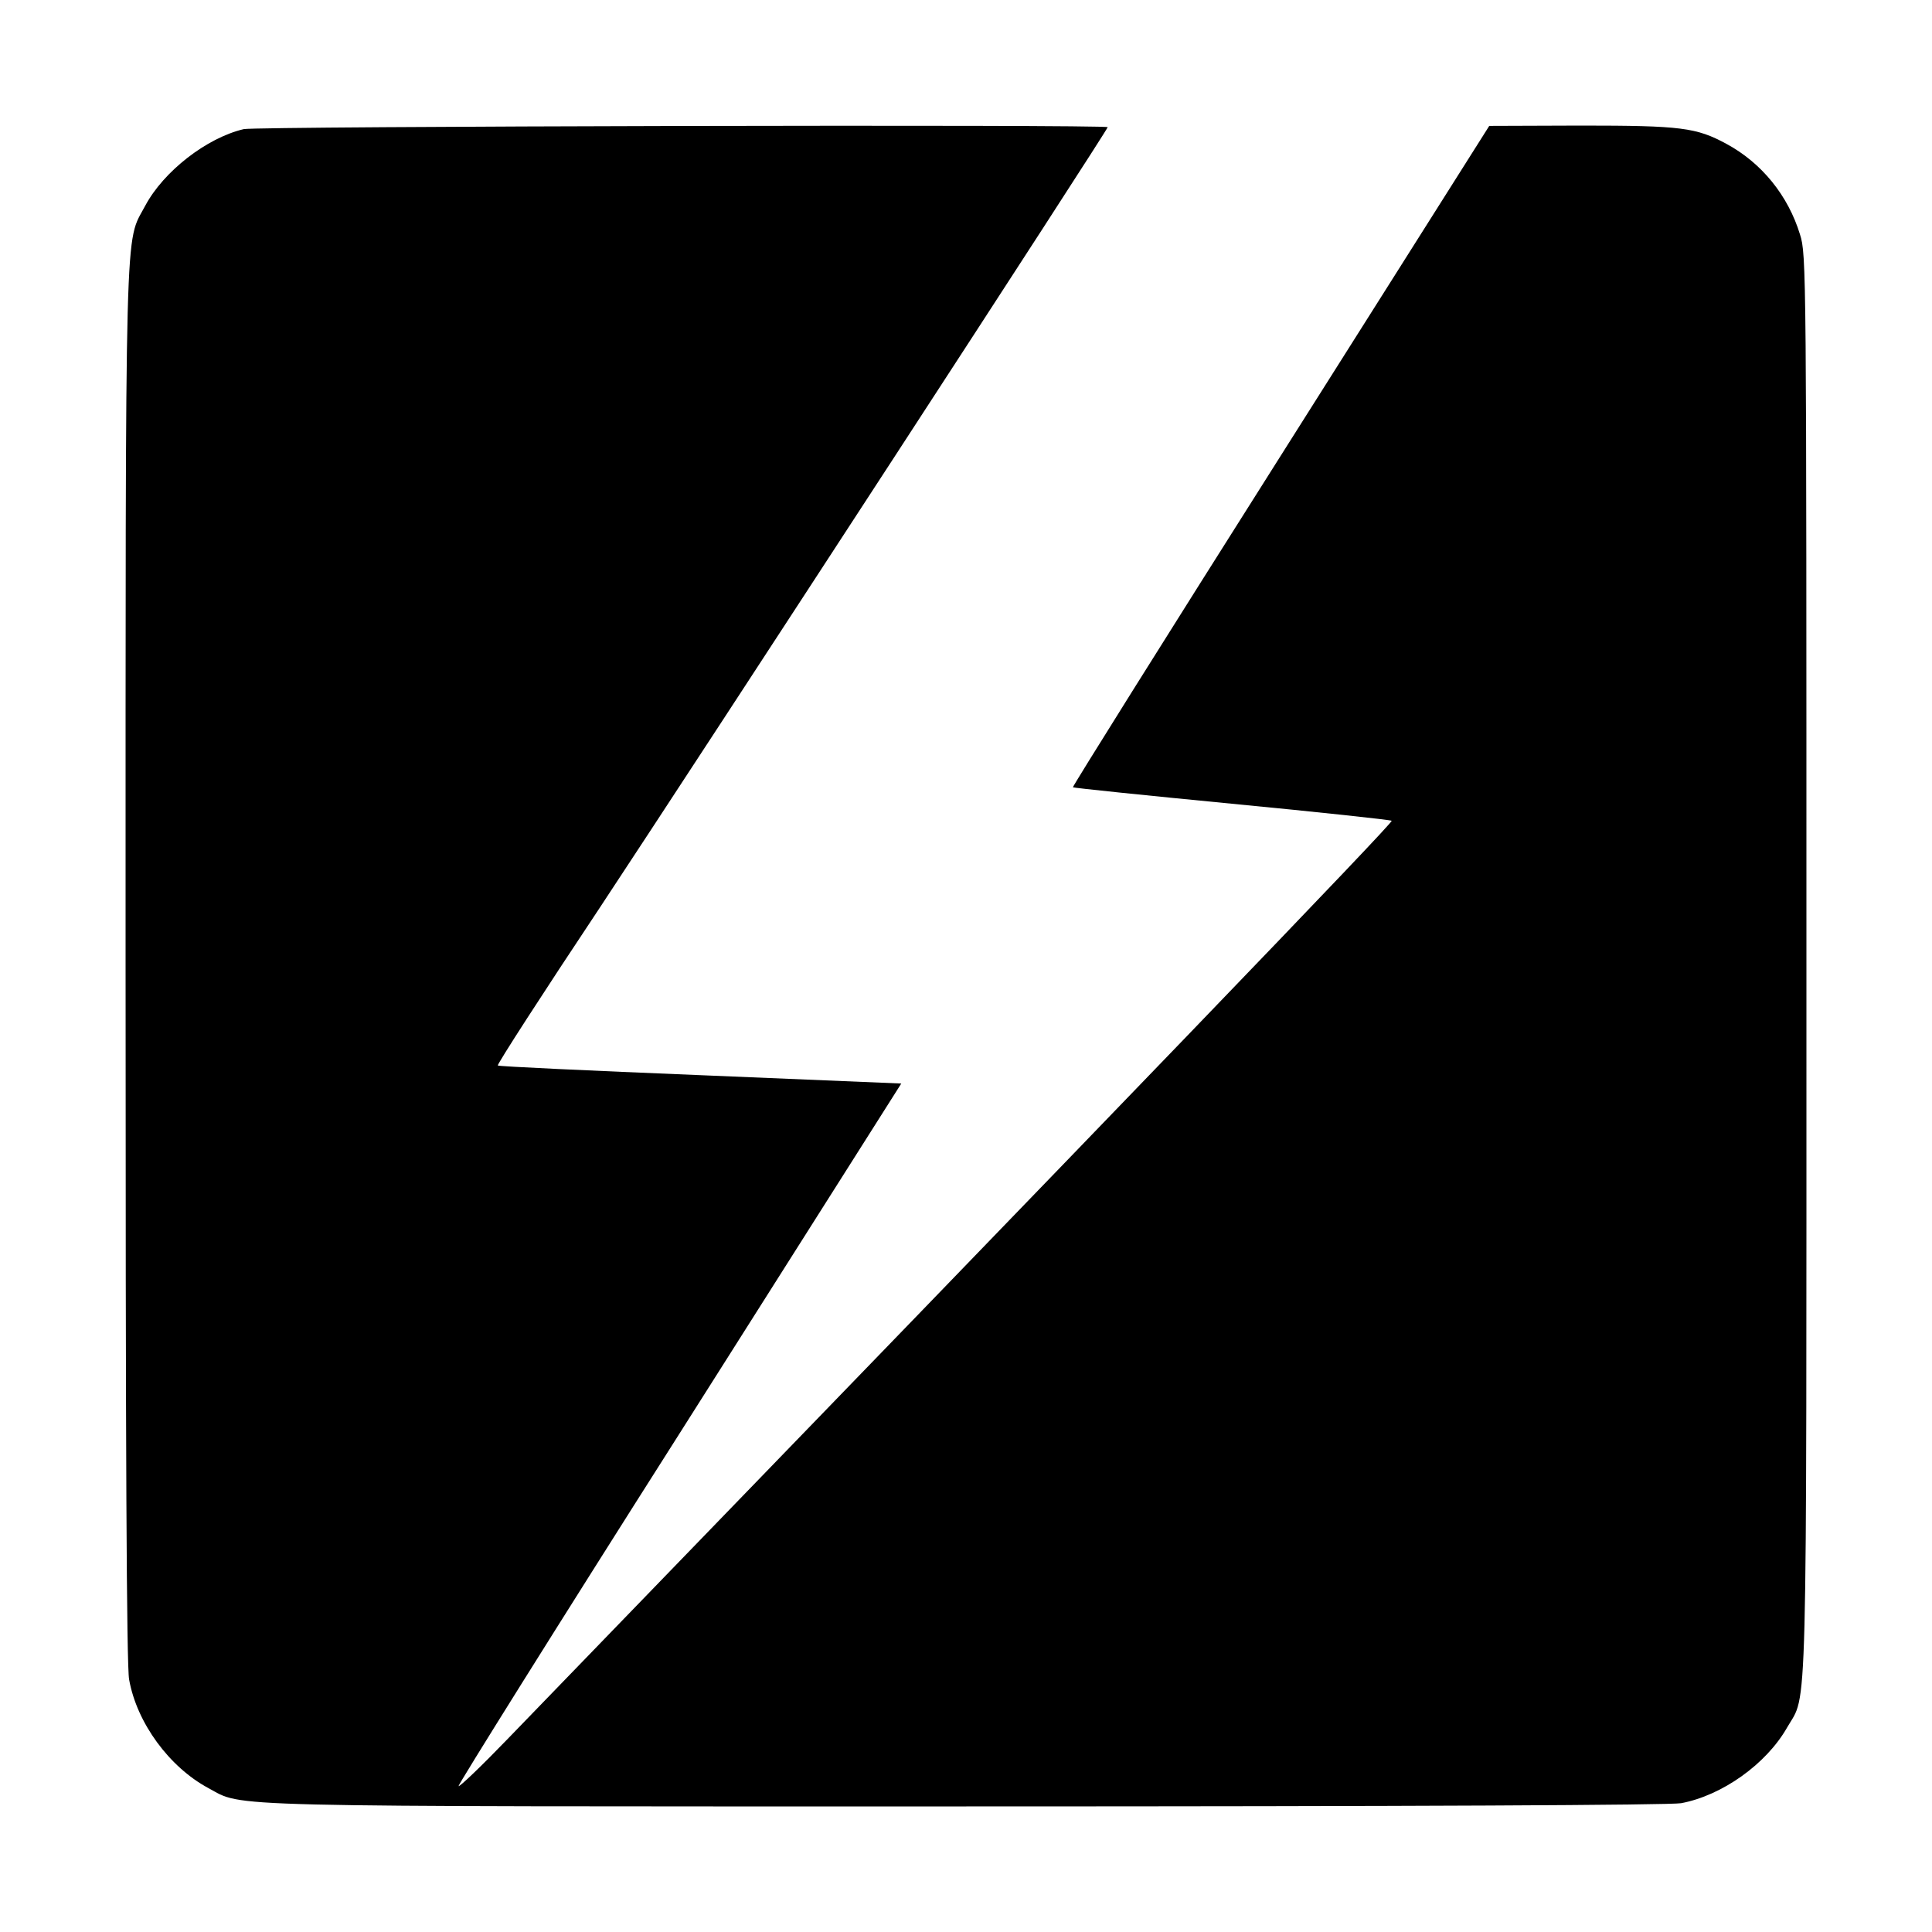
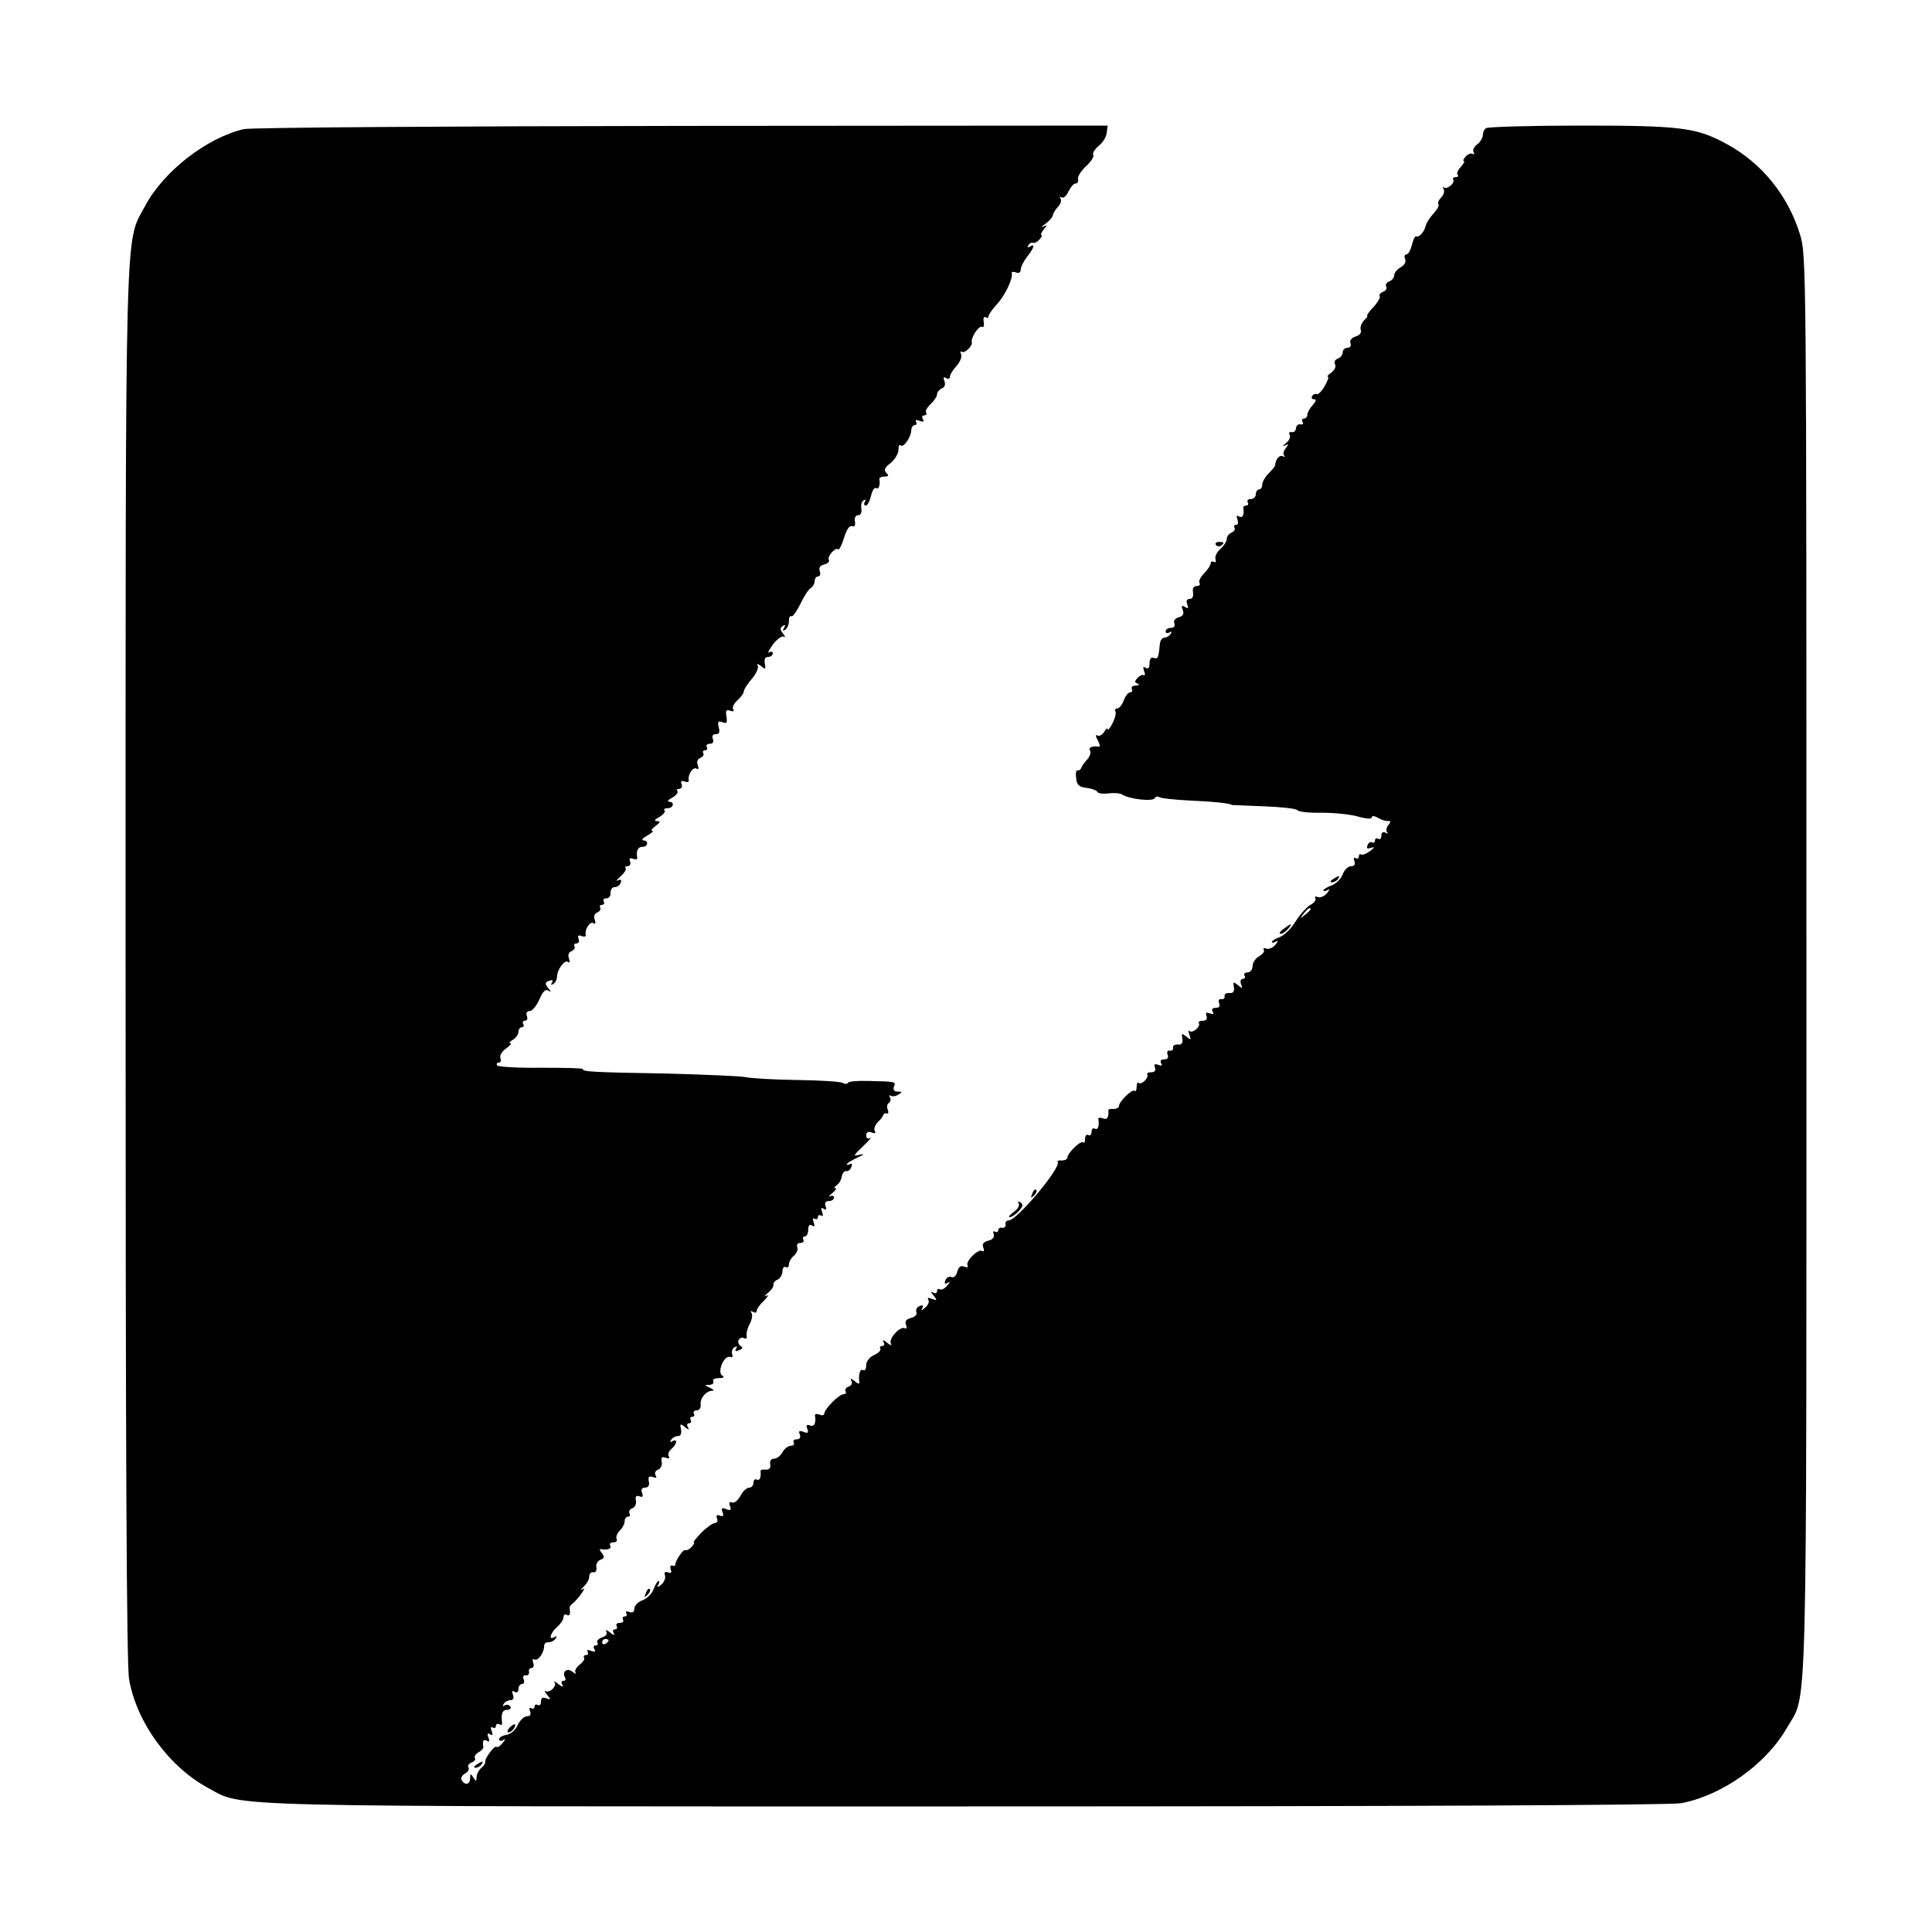
- <svg xmlns="http://www.w3.org/2000/svg" version="1.0" width="600pt" height="600pt" viewBox="0 0 600 600" preserveAspectRatio="xMidYMid meet">
-   <g transform="translate(0,600) scale(0.1,-0.1)" fill="#000000" stroke="none">
-     <path d="M757 5599 c-115 -27 -249 -131 -306 -238 -64 -121 -61 17 -61 -2357 0 -1509 3 -2178 11 -2220 24 -135 125 -272 246 -337 112 -60 -8 -57 2354 -57 1401 0 2185 4 2220 10 127 24 264 121 329 235 64 112 60 -50 60 2371 0 2168 0 2203 -20 2266 -37 121 -119 222 -228 281 -94 51 -141 57 -452 57 l-285 -1 -648 -1025 c-357 -564 -647 -1027 -645 -1029 2 -2 224 -25 493 -51 270 -26 493 -50 497 -53 6 -5 -784 -825 -2745 -2851 -81 -84 -150 -150 -153 -147 -3 2 305 495 685 1093 l690 1089 -625 26 c-343 14 -626 27 -628 30 -3 3 139 223 316 489 329 498 1578 2416 1578 2425 0 9 -2644 3 -2683 -6z" />
-   </g>
+ <svg xmlns="http://www.w3.org/2000/svg" version="1" width="800" height="800" viewBox="0 0 600 600">
+   <path d="M75.7 40.1c-11.5 2.7-24.9 13.1-30.6 23.8C38.7 76 39 62.2 39 299.6c0 150.9.3 217.8 1.1 222 2.4 13.5 12.5 27.2 24.6 33.7 11.2 6-.8 5.7 235.4 5.7 140.1 0 218.5-.4 222-1 12.7-2.4 26.4-12.1 32.9-23.5 6.4-11.2 6 5 6-237.1 0-216.8 0-220.3-2-226.6-3.7-12.1-11.9-22.2-22.8-28.1-9.4-5.1-14.1-5.7-45.2-5.7-15.7 0-29 .4-29.5.8-.6.4-1 1.4-1 2.2 0 .8-.8 2.1-1.7 2.8-1 .7-1.5 1.8-1.2 2.4.4.6.3.9-.2.6-.5-.3-1.5 0-2.2.8-.7.8-1 1.4-.6 1.4s0 .8-.9 1.8c-1 1-1.4 2.2-1 2.5.3.4.1.7-.6.7s-1 .3-.8.7c.7 1.1-1.9 3.3-2.9 2.5-.4-.4-.4-.2-.1.5.4.6.1 1.8-.7 2.6-.8.8-1.2 1.7-.9 2.1.4.3-.3 1.6-1.5 2.9-1.1 1.2-2.2 2.9-2.4 3.7-.4 1.9-2.1 3.9-3 3.4-.3-.2-.9.9-1.3 2.6-.4 1.6-1.1 3-1.7 3-.6 0-.8.7-.4 1.5.3.9-.3 1.9-1.4 2.5-1.1.6-2 1.7-2 2.4 0 .8-.7 1.7-1.6 2-.8.3-1.2 1-.9 1.6.3.6-.1 1.3-.9 1.6-.9.3-1.4 1-1.1 1.4.2.4-.6 1.9-2 3.4-1.3 1.4-2.2 2.6-1.9 2.6.3 0-.1.7-1 1.5-.8.9-1.3 2.2-1 2.9.3.9-.3 1.7-1.6 2.1-1.3.4-1.9 1.2-1.6 2.1.3.8-.1 1.4-.9 1.4s-1.5.6-1.5 1.4c0 .8-.7 1.7-1.6 2-.8.3-1.2 1.1-.8 1.7.4.7-.1 1.8-1.1 2.6-1.1.7-1.5 1.3-1.1 1.3.4 0-.1 1.3-1 2.9-1 1.7-2.1 2.8-2.5 2.5-.4-.2-1 0-1.4.6-.3.5-.1 1 .6 1 .8 0 .6.6-.4 1.8-1 1-1.7 2.4-1.7 3 0 .7-.5 1.2-1.1 1.2-.5 0-.7.5-.4 1 .4.6.1.9-.6.8-.7-.2-1.4.4-1.4 1.2-.1.8-.7 1.4-1.4 1.2-.7-.1-.9.2-.6.8.4.6-.1 1.8-1.1 2.6-1.1.9-1.2 1.2-.4.8 1.2-.7 1.3-.5.3.8-.7.8-.9 1.9-.5 2.3.4.5.2.5-.4.2-1-.6-2.3 1-2.4 2.8 0 .3-.9 1.4-2 2.5s-2 2.7-2 3.5c0 .8-.4 1.5-1 1.5-.5 0-1 .7-1 1.5s-.7 1.5-1.6 1.5c-.8 0-1.2.4-.9 1 .3.5.1 1-.4 1-.6 0-1 .3-1 .7.4 2.2-.2 3.3-1.3 2.7-.8-.5-.9-.2-.5.9.3 1 .2 1.7-.4 1.7-.6 0-.8.4-.5.9.3.5-.1 1.1-.9 1.5-.8.3-1.5 1.2-1.5 1.9 0 .8-.9 2.2-2 3.2-1.2 1-1.8 2.5-1.5 3.2.2.8 0 1.1-.5.8-.6-.3-1-.1-1 .4 0 .6-.9 2-2 3.1-1.2 1.2-1.8 2.5-1.5 3 .4.6-.1 1-.9 1-.9 0-1.3.7-1.1 2 .2 1.2-.2 2-1 2-.9 0-1.2.6-.8 1.7.5 1.2.3 1.4-.7.8-1-.6-1.2-.4-.7.9s.1 1.9-1.2 2.3c-1.2.3-1.7 1.1-1.4 1.9.3.8-.1 1.4-1.1 1.4-.9 0-1.6.5-1.6 1.1 0 .5.5.7 1.2.3.7-.4.8-.3.4.4s-1.3 1.2-1.9 1.2c-.7 0-1.4.9-1.5 2-.4 4.3-.6 4.8-1.9 4.3-.8-.3-1.3.3-1.3 1.7s-.4 1.9-1.2 1.4c-.8-.5-.9-.2-.5 1 .4.9.3 1.5-.1 1.3-.4-.3-1.2.1-1.9.8-1 1.1-1 1.5 0 1.8.7.3.4.6-.6.6-1 .1-1.5.5-1.2 1.1.3.5.1 1-.5 1s-1.5 1.1-2 2.5-1.4 2.5-2 2.5c-.6 0-.9.4-.6.9.3.5-.1 2.2-.9 3.7-.8 1.6-1.5 2.4-1.5 1.9 0-.6-.5-.2-1.1.8-.6.9-1.5 1.5-2.1 1.1-.6-.4-.6.2.1 1.5.7 1.2.8 2.1.4 2-2.1-.3-3.4.2-2.8 1.2.4.5 0 1.8-.8 2.7-.9.9-1.7 2.1-1.9 2.7-.2.5-.7.9-1.1.7-.5-.1-.7 1-.5 2.4.2 2.2.9 2.8 3.3 3.1 1.7.2 3.1.8 3.3 1.2.1.5 1.7.7 3.3.5 1.7-.2 3.6-.1 4.3.3 2.3 1.5 9.5 2.3 10.2 1.2.3-.5 1-.7 1.5-.3.6.3 4.7.8 9.2 1 7.1.3 13.2.9 13.2 1.4 0 0 4.4.2 9.9.4 5.4.2 10.1.7 10.5 1.2.3.5 3.8.9 7.6.8 3.9 0 8.9.5 11.3 1.2 2.4.7 4.2.8 4.2.3 0-.6.7-.6 1.8 0 1.6.9 2.4 1.1 3.8 1.1.4 0 .1.6-.5 1.3-.6.8-.7 1.8-.3 2.2.4.5.1.5-.5.1-.8-.4-1.3-.1-1.3.9 0 .9-.4 1.3-1 1-.5-.3-1-.1-1 .5s-.4.9-.9.6c-.5-.3-1.1.1-1.4.9-.4 1-.1 1.2 1.1.8 1.3-.4 1.2-.2-.3 1-1.1.8-2.3 1.3-2.7 1.1-.5-.3-.8 0-.8.6s-.4.8-1 .5c-.6-.3-.7.1-.4.9.4 1.1 0 1.6-1 1.6-.9 0-2.1 1.1-2.6 2.5s-2.1 3-3.5 3.5-2.5 1.2-2.5 1.5c0 .4.6.3 1.3-.1.8-.5.7-.2-.2 1-.8.9-2 1.5-2.8 1.2-.8-.3-1.1-.2-.8.4.3.5-.4 1.4-1.5 2-1.1.6-3.2 2.9-4.6 5.1-1.3 2.2-3.6 4.4-4.9 4.9-1.4.5-2.5 1.2-2.5 1.5 0 .4.6.3 1.3-.1.8-.5.7-.2-.2 1-.8.9-2 1.5-2.8 1.2-.8-.3-1.1-.2-.8.4.3.5-.4 1.4-1.5 2-1.1.6-2 2-2 3 0 1.1-.7 2-1.6 2-.8 0-1.2.4-.9 1 .3.5.1 1-.5 1-.7 0-.9.7-.6 1.6.6 1.4.4 1.5-1 .3-1.4-1.1-1.5-1-1.2.7.2 1.3-.2 1.9-1.4 1.8-1-.1-1.6.3-1.5 1 .1.6-.3 1-1 .9-.7-.2-1 .4-.7 1.2.4 1 0 1.5-1.1 1.5-1 0-1.3.5-.9 1.2.5.7.2.9-.9.5s-1.4-.2-1 .9c.3.9-.1 1.4-1.2 1.4-.9 0-1.4.3-1.2.7.7 1.1-1.9 3.3-2.9 2.5-.4-.4-.4.2 0 1.2.6 1.6.4 1.7-1 .5-1.4-1.1-1.5-1-1.2.7.2 1.3-.2 1.9-1.4 1.8-1-.1-1.6.3-1.5 1 .1.6-.3 1-1 .9-.7-.2-1 .4-.7 1.2.4 1 0 1.5-1.1 1.5-1 0-1.3.5-.9 1.2.5.7.2.9-.9.5s-1.4-.2-1 .9c.3.9-.1 1.4-1.2 1.4-.9 0-1.4.3-1.2.7.6 1-1.9 3.4-2.7 2.6-.3-.4-.6.2-.6 1.2s-.3 1.6-.6 1.3c-.7-.8-4.9 3.3-4.9 4.7 0 .5-.8.9-1.7.9-1-.1-1.7.1-1.6.5.2 2.1-.4 3-1.7 2.4-.9-.3-1.5-.2-1.4.3.4 2.1-.2 3.5-1.1 2.9-.5-.3-1 .1-1 1s-.5 1.3-1 1c-.6-.3-1 .2-1 1.1 0 1-.3 1.5-.6 1.2-.7-.8-4.9 3.3-4.9 4.7 0 .5-.8.9-1.8.9-.9-.1-1.5.1-1.2.5 1 1.8-12.7 18.1-15.2 18.1-.7 0-1.2.6-1 1.2.1.7-.4 1.2-1 1.1-.7-.2-1.3.2-1.3.8 0 .5-.4.7-1 .4-.5-.3-.7 0-.4.8.3.9-.3 1.7-1.7 2-1.5.4-2 1.1-1.5 2.2.3.9.2 1.3-.4 1-1.2-.8-5.3 3.3-4.5 4.5.3.6-.1.7-1 .4-1.1-.5-1.8 0-2.2 1.5-.3 1.3-1.1 2-1.8 1.7-.8-.3-1.6.2-1.9 1-.4 1-.2 1.3.7.8.8-.5.8-.2-.2.9-.7.9-1.7 1.4-2.2 1.1-.5-.3-.9 0-.9.6s-.5.8-1.2.4c-.9-.5-.8-.2.1.9 1.2 1.5 1.2 1.7-.4 1.1-1.2-.5-1.6-.4-1.2.3.4.6-.1 1.7-1 2.4-1.1 1-1.4 1-.9.2.5-.9.2-1.1-.8-.7-.8.3-1.3 1.1-1 1.9.3.7-.4 1.5-1.7 1.8-1.5.4-2 1.1-1.5 2.2.3.9.2 1.3-.4 1-1.4-.8-5.2 3.3-4.3 4.8.4.7-.2.5-1.2-.3-1.1-.9-1.6-1-1.1-.2.4.7.2 1.2-.4 1.2-.6 0-.9.4-.6.9.3.4-.6 1.3-1.9 1.9-1.5.7-2.5 2-2.5 3.2 0 1.2-.4 1.8-1 1.5-.9-.6-1.5 1.6-1.1 3.9.1.5-.6.3-1.5-.5-1.2-.9-1.5-1-1-.1.4.7.1 1.5-.8 1.8-.9.3-1.3 1-1 1.5.3.5 0 .9-.7.9-1.3 0-5.9 4.6-5.9 6 0 .5-.7.7-1.5.3-.9-.3-1.5-.2-1.4.3.4 2.3-.2 3.6-1.5 3.1-1.1-.4-1.3-.1-.9 1 .5 1.3.2 1.5-1.1 1-1.4-.5-1.7-.3-1.2.8.3.9 0 1.5-1 1.5-.8 0-1.2.4-.9 1 .3.5-.1 1-.9 1s-2 .9-2.6 2c-.6 1.1-1.7 2-2.6 2-.9 0-1.4.7-1.2 1.7.2 1.2-.3 1.8-1.4 1.7-1-.1-1.7.1-1.6.5.2 1.9-.3 3.1-1.2 2.6-.5-.3-1 .1-1 .9 0 .9-.6 1.6-1.3 1.6-.8 0-2 1.1-2.7 2.5-.8 1.4-1.9 2.4-2.6 2.1-.9-.3-1.1.1-.7 1.1.5 1.3.2 1.5-1.1 1-1.4-.6-1.7-.3-1.2.9.4 1.1.2 1.5-.8 1.1-1-.4-1.3-.1-.9.9.3.7 0 1.4-.7 1.4-.6 0-2.5 1.3-4.2 3-1.6 1.7-2.7 3-2.3 3 .3 0 0 .6-.7 1.4-.7.8-1.6 1.2-2 1-.6-.4-3.2 3.5-3.1 4.6.1.3-.4.4-.9.2-.6-.2-.8.4-.5 1.2.4 1 .1 1.3-.9.9-.9-.3-1.2 0-.9.9.3.8-.2 2.1-1.1 2.9-1.2.9-1.5 1-1 .1.4-.6.5-1.2.1-1.2-.3 0-1 1.1-1.5 2.5s-2.1 3-3.5 3.5-2.5 1.7-2.5 2.6c0 1-.5 1.4-1.6 1-.8-.3-1.2-.2-.9.4.3.6.1 1-.5 1s-.8.5-.5 1c.3.6-.1 1-1 1s-1.3.4-1 1c.3.5.1 1-.5 1s-.8.5-.4 1.2c.5.8 0 .7-1.1-.2-1-.8-1.6-1-1.2-.3.4.7-.1 1.4-1.3 1.8-1.1.4-1.8 1.1-1.5 1.6.4.5.1.9-.5.9s-.8.5-.4 1.2c.5.8.2.9-1 .5-1-.4-1.5-.3-1.1.3.3.6.1 1-.5 1s-.9.4-.6.8c.3.5-.4 1.4-1.4 2.2-1 .8-1.6 1.8-1.3 2.4.4.6 0 .5-.9-.2-1.7-1.4-3.4 0-2.3 1.8.3.5.1 1-.5 1s-.8.5-.4 1.2c.5.8.1.8-1.2-.2-1-.8-1.6-1.1-1.2-.6.9 1.1-1.4 3.5-2.7 2.8-.5-.3-.4.2.4 1.1 1.2 1.5 1.2 1.7-.3 1.1-1.1-.4-1.6-.1-1.6 1.1 0 .9-.4 1.3-1 1-.5-.3-1-.1-1 .5s-.4.8-1 .5c-.6-.3-.7.1-.4.9.4 1 .1 1.6-.9 1.6-.9 0-2.2 1.2-2.9 2.7-.7 1.6-2.3 2.9-3.6 3.1-1.2.2-2.2.8-2.2 1.3 0 .6.6.7 1.2.3.9-.5.8-.2-.1.9-.8 1-1.6 1.5-1.9 1.2-.6-.6-3.8 3.7-3.5 4.7.1.3-.4 1.2-1.2 1.8-.8.7-1.5 2-1.5 2.9 0 1.4-.2 1.4-1 .1-.8-1.3-1-1.2-1 .2 0 2-1.5 2.4-2.6.7-.4-.7.1-1.6 1-2.1s1.4-1.3 1.1-1.9c-.4-.5.1-1.2.9-1.5.9-.3 1.4-1 1.1-1.4-.3-.5.2-1.3 1.1-1.8.9-.5 1.5-1.2 1.5-1.5-.3-2.1 0-2.7 1.1-2.1.8.5.9.2.5-1-.5-1.1-.3-1.5.5-1s.9.2.5-1c-.4-1-.3-1.5.3-1.1.6.3 1 .1 1-.5s.5-.8 1.1-.5c.6.4 1 .1.8-.6-.3-2.8.1-3.9 1.7-3.9.8 0 1.2-.5.9-1-.4-.6-1.1-.7-1.7-.4-.7.4-.8.2-.4-.4.4-.7 1.4-1.2 2.1-1.2.9 0 1.2-.6.8-1.7-.4-1.1-.3-1.4.5-.9.7.4 1.2.1 1.2-.8s.5-1.6 1.1-1.6c.6 0 .9-.7.5-1.5-.3-.8 0-1.4.7-1.2.7.1 1.1-.4 1-1.1-.2-.6.2-1.2.8-1.2.6 0 .8-.7.5-1.6-.3-.8-.2-1.3.2-1.1 1.2.8 3.2-1.9 3.2-4.3 0-.6.6-1 1.4-1 .8 0 1.8-.5 2.2-1.2.4-.7.3-.8-.4-.4-2 1.2-1.3-1.3.8-3.1 1.1-1 2-2.3 2-3.1 0-.7.5-1 1-.7.9.5 1.2-.1.9-2.1 0-.4.3-1 .8-1.3 1.7-1.3 4.8-5.6 3.3-4.6-.9.6-.8.3.2-.7 1-.9 1.8-2.3 1.8-3.2 0-.9.6-1.5 1.3-1.3.7.1 1.1-.6.9-1.6-.2-.9.4-2 1.3-2.3 1.2-.5 1.3-.9.4-2.1-.7-.8-.8-1.3-.3-1.2 2.1.4 3.5-.2 2.9-1.1-.3-.6.1-1 1-1s1.3-.5 1-1c-.3-.6.1-1.7.9-2.6.9-.8 1.6-2.2 1.6-3 0-.8.5-1.4 1.1-1.4.5 0 .7-.5.4-1-.3-.6 0-1.3.9-1.6.8-.3 1.3-1.4 1.1-2.4-.3-1.3.1-1.7 1.1-1.3 1 .4 1.2 0 .8-1.1-.4-1-.1-1.6.9-1.6s1.5-.7 1.2-1.9c-.3-1.5.1-1.8 1.2-1.4 1.1.4 1.4.2.9-.5-.4-.7-.1-1.5.8-1.8.8-.3 1.3-1.4 1.1-2.4-.3-1.4.1-1.7 1.2-1.3 1 .4 1.4.2 1-.4-.4-.6 0-1.6.8-2.3 1.8-1.5 2-3.4.3-2.4-.7.4-.8.3-.4-.4s1.3-1.2 2.1-1.2c.9 0 1.2-.8 1-2.1-.4-1.8-.2-1.9 1.2-.7 1.2.9 1.5.9.9 0-.4-.7-.2-1.2.4-1.2.6 0 .8-.5.5-1-.3-.6-.1-1 .5-1s.8-.5.5-1c-.3-.5 0-1 .9-1 .8 0 1.3-.8 1.2-1.7-.3-2 1.6-4.3 3.6-4.4.7 0 .4-.4-.7-.9-1.8-.8-1.8-.9-.2-.9 1-.1 1.5-.6 1.2-1.1-.3-.6.4-1 1.7-1 1.5 0 1.9-.3 1.1-.8-1.7-1.1.6-6.4 2.4-5.8.7.3 1-.1.7-.8-.3-.8 0-1.7.7-2.2.8-.4 1-.3.5.4-.5.8-.1 1 .9.5 1.2-.4 1.3-.8.5-1.3-.7-.4-.9-1.3-.6-1.9.4-.6 1.2-.9 1.7-.5.6.3.9 0 .8-.7-.2-.8.2-2.4.9-3.7.7-1.2 1-2.8.6-3.4-.4-.7-.3-.8.4-.4s1.2.3 1.2-.3 1-2 2.3-3.2c1.2-1.2 1.5-1.9.7-1.5-.8.4-.6 0 .5-.9s1.9-2.1 1.7-2.6c-.1-.5.5-1.2 1.3-1.5.8-.4 1.5-1.5 1.5-2.6 0-1 .5-1.6 1-1.3.6.3 1 0 1-.8s.7-2 1.5-2.7c.9-.7 1.4-1.9 1.1-2.7-.3-.7.1-1.3 1-1.3.8 0 1.2-.5.9-1-.3-.6-.1-1 .4-1 .6 0 1.1-.9 1.1-2.1 0-1.3.4-1.8 1.2-1.3.8.5.9.2.5-1-.4-1-.3-1.5.3-1.1.6.3 1 .1 1-.5s.4-.8 1-.5c.6.4.7-.1.3-1.1-.4-1.2-.3-1.5.5-1s1 .2.6-.8c-.4-1.1 0-1.6 1-1.6.9 0 1.6-.5 1.6-1.1 0-.5-.6-.7-1.2-.4-.7.4-.4-.1.6-.9 1.1-.9 1.6-1.6 1-1.6-.5 0-.3-.4.4-.9.7-.4 1.5-1.7 1.6-2.7.2-1 .8-1.8 1.4-1.7.6.1 1.3-.4 1.6-1.3.3-.8.2-1.2-.4-.9-.6.3-1 .4-1 .1 0-.3 1.5-1.3 3.3-2.1 2.1-1 2.4-1.3.7-.9-2.2.6-2.1.4 1-2.6 1.9-1.8 2.9-3 2.3-2.6-.8.4-1.3.1-1.3-.8 0-1 .6-1.3 1.7-.9 1 .4 1.4.2 1-.4-.4-.6 0-1.8.8-2.7.9-.8 1.7-1.9 1.8-2.3.1-.4.6-.7 1.1-.5.5.2.6-.4.3-1.2-.4-.9-.2-1.8.4-2.1.5-.4.6-1.1.3-1.7-.4-.6-.3-.8.2-.5.6.3 1.6.2 2.4-.4 1.3-.7 1.2-.9-.2-.9-1.1 0-1.5-.5-1.2-1.5.7-1.6.7-1.6-7.9-1.8-3.3-.1-6.1.1-6.4.6-.2.4-.9.4-1.6 0-.6-.4-7-.8-14.2-.9-7.1-.1-14.3-.5-16-.9-1.6-.3-12.7-.8-24.5-1.1-23.8-.4-26-.6-26-1.4 0-.3-5.9-.4-13-.4-7.2.1-13.3-.3-13.6-.7-.3-.5-.1-.9.5-.9s.8-.6.5-1.4c-.3-.8.5-2.1 1.8-3 1.2-.9 1.8-1.6 1.3-1.6-.6 0-.2-.5.8-1.1.9-.5 1.7-1.7 1.7-2.4 0-.8.5-1.5 1.1-1.5.5 0 .7-.4.4-1-.3-.5-.1-1 .5-1 .7 0 1-.7.6-1.5-.3-.9 0-1.5.9-1.5.8 0 2.1-1.6 3-3.6 1-2.4 1.9-3.3 2.7-2.8 1.1.6 1.1.5 0-.8-1-1.3-1-1.7.3-2.2 1.1-.4 1.4-.2.9.6-.4.7-.3.8.4.4s1.2-1.5 1.2-2.4c.1-2.3 2.5-5.4 3.5-4.4.5.4.5-.1.2-1.1-.4-1.1-.1-2 .8-2.3.8-.4 1.2-1 .9-1.5-.3-.5 0-.9.6-.9.7 0 1-.7.7-1.4-.4-1-.1-1.3.9-.9.8.3 1.4.2 1.3-.3-.4-1.7 1.3-4.4 2.4-3.7.6.4.8 0 .4-1.1-.4-1-.1-1.9.8-2.2.8-.4 1.2-1 .9-1.5-.3-.5 0-.9.6-.9s.8-.5.5-1c-.3-.6 0-1 .8-1s1.4-.8 1.3-1.7c0-1 .5-1.8 1.3-1.8s1.6-.6 1.9-1.4c.3-.9 0-1.1-.9-.7-.8.4-.4-.1.8-1.2 1.2-1.1 1.9-2.2 1.6-2.6-.4-.3-.1-.6.6-.6s1.1-.7.8-1.4c-.4-1-.1-1.3.9-.9.8.3 1.4.2 1.3-.3-.4-2.2.2-3.4 1.6-3.4 1.8 0 2-2 .3-2-.7-.1-.2-.7 1.2-1.5s2.1-1.4 1.6-1.5c-.6 0-.1-.7 1-1.5 1.5-1.1 1.6-1.5.4-1.5-1 0-.7-.5.8-1.3 1.2-.7 1.9-1.6 1.6-2-.4-.4 0-.7.9-.7 1.9 0 2.3-2 .5-2-.7-.1-.3-.6 1-1.3 1.2-.7 1.9-1.6 1.6-2-.4-.4-.2-.7.5-.7s1.1-.7.8-1.4c-.4-1-.1-1.3.9-.9.8.3 1.4.2 1.3-.3-.4-1.7 1.3-4.4 2.4-3.7.6.4.8 0 .4-1.1-.4-1-.1-1.9.8-2.2.8-.4 1.2-1 .9-1.5-.3-.5 0-.9.6-.9s.8-.5.5-1c-.3-.6.1-1 .9-1 1 0 1.3-.6 1-1.5-.4-.9 0-1.5.9-1.5 1.1 0 1.3-.6.9-2.2-.4-1.7-.2-2 1.2-1.5 1.3.5 1.5.2 1.2-1.8-.3-1.8-.1-2.2 1.1-1.8 1 .4 1.4.2 1-.4-.4-.6.2-1.8 1.3-2.8 1.1-1 2-2.2 2-2.8 0-.5 1.1-2.3 2.5-3.9s2.2-3.5 1.8-4.1c-.4-.7 0-.6 1 .1 1.4 1.2 1.6 1.1 1.2-.7-.2-1.4.1-2.1 1.1-2.1.8 0 1.4-.5 1.4-1.1 0-.5-.5-.7-1.1-.3-.7.4-.1-.7 1.1-2.4 1.3-1.7 2.8-2.8 3.4-2.5.6.4.5 0-.2-.9-1-1.3-1-1.8-.1-2.4.8-.5.9-.3.4.6-.5.9-.4 1.1.3.6.7-.4 1.2-1.6 1.2-2.7s.3-1.8.8-1.5c.4.2 1.6-1.5 2.7-3.7 1.1-2.3 2.5-4.6 3.2-5 .7-.4 1.3-1.5 1.3-2.2 0-.8.5-1.5 1.1-1.5.6 0 .8-.7.5-1.6-.4-1.1.1-1.8 1.4-2.1 1.1-.3 1.7-.9 1.4-1.4-.6-1.1 2.1-4.1 2.9-3.3.3.3 1.1-1.3 1.8-3.5.8-2.6 1.7-4 2.5-3.7.8.3 1.1-.2.9-1.5-.2-1.1.2-1.9 1-1.9s1.2-.8 1-2c-.2-1.1.1-2.3.7-2.6.7-.4.8-.2.4.4-.4.7-.3 1.2.3 1.2.5 0 1.2-1.4 1.6-3 .4-1.7 1.1-2.8 1.6-2.4.8.5 1.3-.9 1-2.9 0-.4.7-.7 1.6-.7 1.3 0 1.4-.3.6-1.1-.9-.9-.6-1.7 1.3-3.1 1.3-1.1 2.4-2.9 2.4-4 0-1.2.3-1.8.7-1.5.8.9 3.2-2.4 3.3-4.6 0-.9.5-1.7 1.1-1.7.5 0 .7-.4.4-1-.4-.6.1-.7 1.1-.3 1.2.4 1.5.3 1-.5-.4-.7-.2-1.2.4-1.2.6 0 .9-.4.6-.9-.3-.4.3-1.6 1.4-2.6 1.1-1 2-2.4 2-3 0-.7.7-1.5 1.5-1.9.9-.3 1.2-1.2.8-2.2-.4-1.2-.3-1.5.5-1 .7.4 1.2.2 1.2-.4 0-.6.9-2.1 2-3.3 1.1-1.2 1.8-2.8 1.5-3.6-.3-.9-.3-1.2.1-.9.8.8 3.5-1.7 3.2-2.9-.4-1.4 2.3-5.4 3.2-4.8.5.3.7-.4.5-1.5-.2-1.1 0-1.8.6-1.5.5.4.9.2.9-.3s1.2-2.2 2.6-3.7c2.5-2.7 5.1-8.1 4.6-9.7-.1-.4.5-.5 1.3-.2.9.4 1.5 0 1.5-.9 0-.8.9-2.6 2-4 2.2-2.8 2.6-4.2.8-3.1-.7.4-.8.3-.4-.5.4-.6 1-.9 1.4-.7.4.2 1.3-.2 2-1s1-1.4.6-1.4c-.3 0 0-.8.7-1.7 1.2-1.4 1.2-1.6-.1-.9-.8.4-.5-.1.8-1 1.2-.9 2.2-2.1 2.2-2.6s.7-1.6 1.5-2.5c.8-.8 1.2-1.9.9-2.5-.4-.6-.3-.8.3-.5.6.4 1.5-.5 2.1-1.8.7-1.4 1.6-2.5 2.2-2.5.6 0 1-.6.8-1.4-.2-.8 1-2.6 2.5-4s2.6-3 2.2-3.5c-.3-.5.5-1.8 1.7-2.8 1.3-1 2.4-2.8 2.5-4.1l.3-2.2-132.3.1c-73.8.1-133.9.5-136 1zM407 282.4c0 .2-.8 1-1.7 1.7-1.6 1.3-1.7 1.2-.4-.4 1.3-1.6 2.1-2.1 2.1-1.3zm-218 227c0 .3-.4.8-1 1.1-.5.3-1 .1-1-.4 0-.6.5-1.1 1-1.1.6 0 1 .2 1 .4z" />
+   <path d="M377.6 169.2c.3.5 1 .6 1.5.3 1.3-.9 1.1-1.2-.6-1.2-.8 0-1.2.4-.9.9zM414 273c-.9.6-1 1-.3 1 .6 0 1.5-.5 1.8-1 .8-1.2.4-1.2-1.5 0zM398.6 288.5c-1.1.8-1.5 1.5-.9 1.5s1.6-.7 2.3-1.5c1.6-1.9 1.1-1.9-1.4 0zM320.6 370.7c-.6 1.4-.5 1.5.5.6.7-.7 1-1.5.7-1.8-.3-.3-.9.2-1.2 1.2zM316.4 373.8c.3.6-.4 1.8-1.6 2.6-1.2.9-1.8 1.6-1.2 1.6.6 0 1.9-.9 2.8-1.9 1.3-1.4 1.4-2.1.5-2.7-.7-.4-1-.3-.5.4zM200.6 494.7c-.6 1.4-.5 1.5.5.6.7-.7 1-1.5.7-1.8-.3-.3-.9.2-1.2 1.2zM158.2 536.6c-.7.8-.8 1.4-.3 1.4 1 0 2.5-1.9 2-2.5-.2-.1-1 .3-1.7 1.1zM148 548c-.9.6-1 1-.3 1 .6 0 1.5-.5 1.8-1 .8-1.2.4-1.2-1.5 0z" />
</svg>
